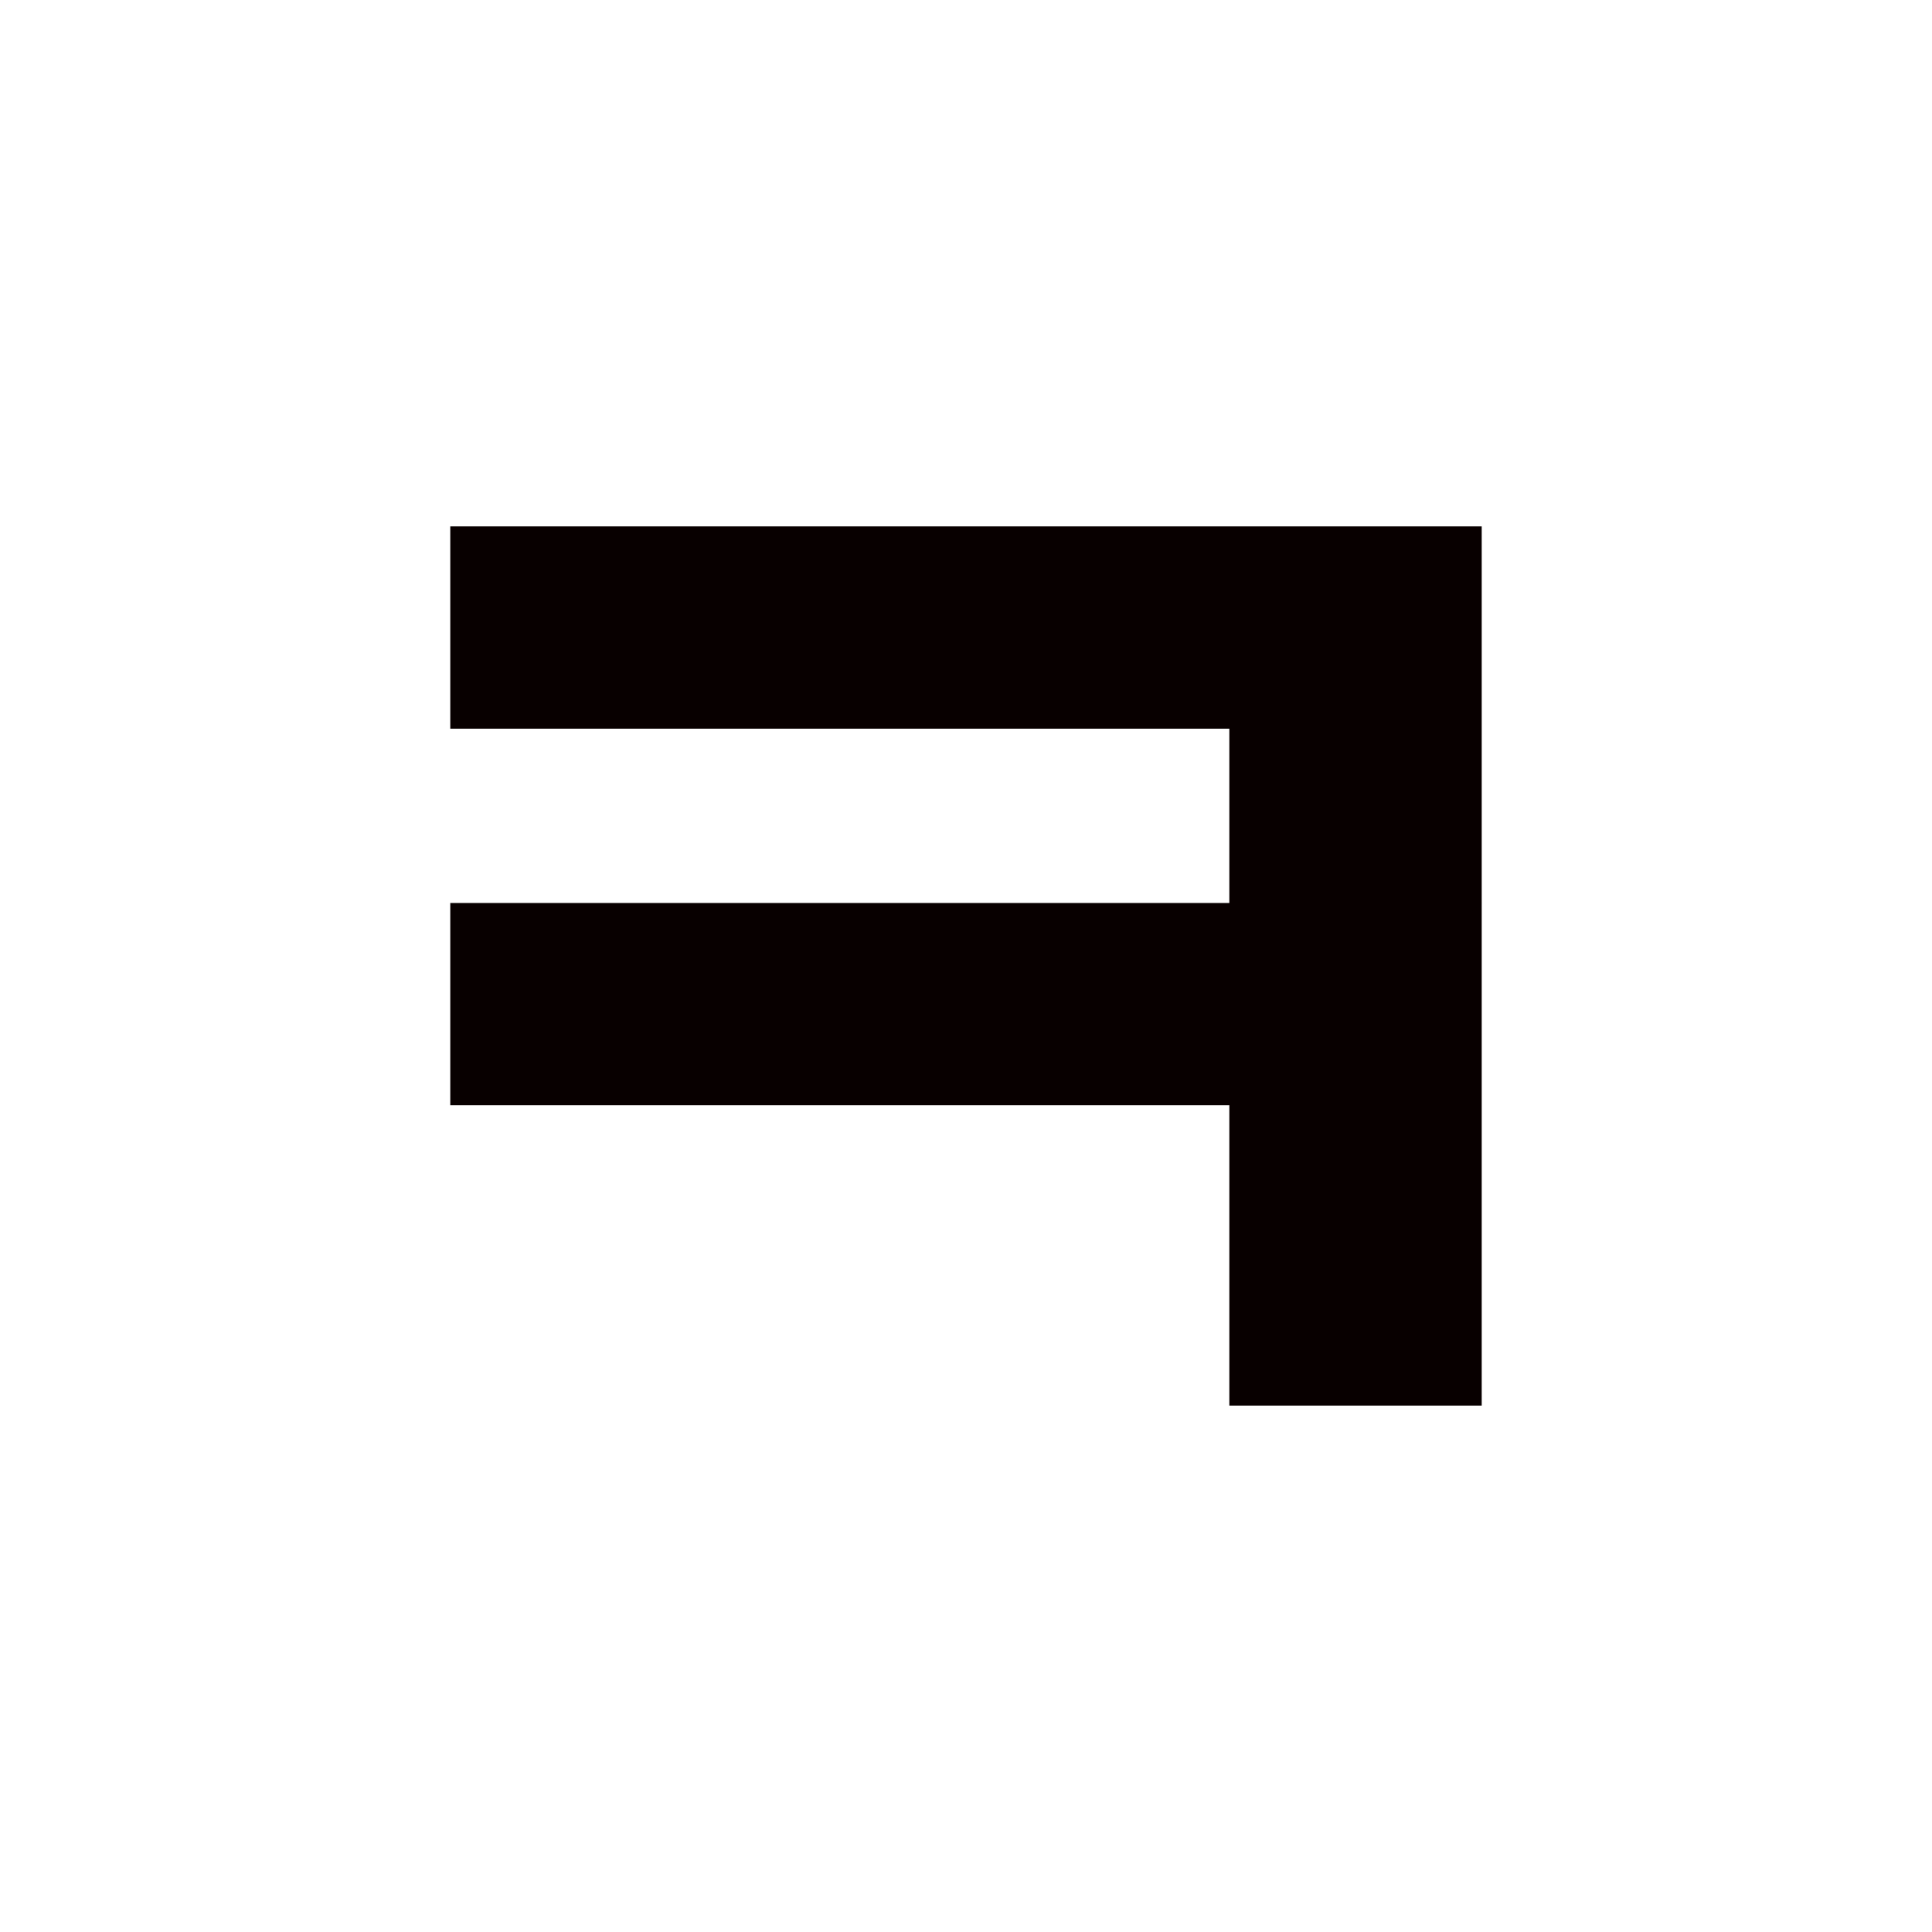
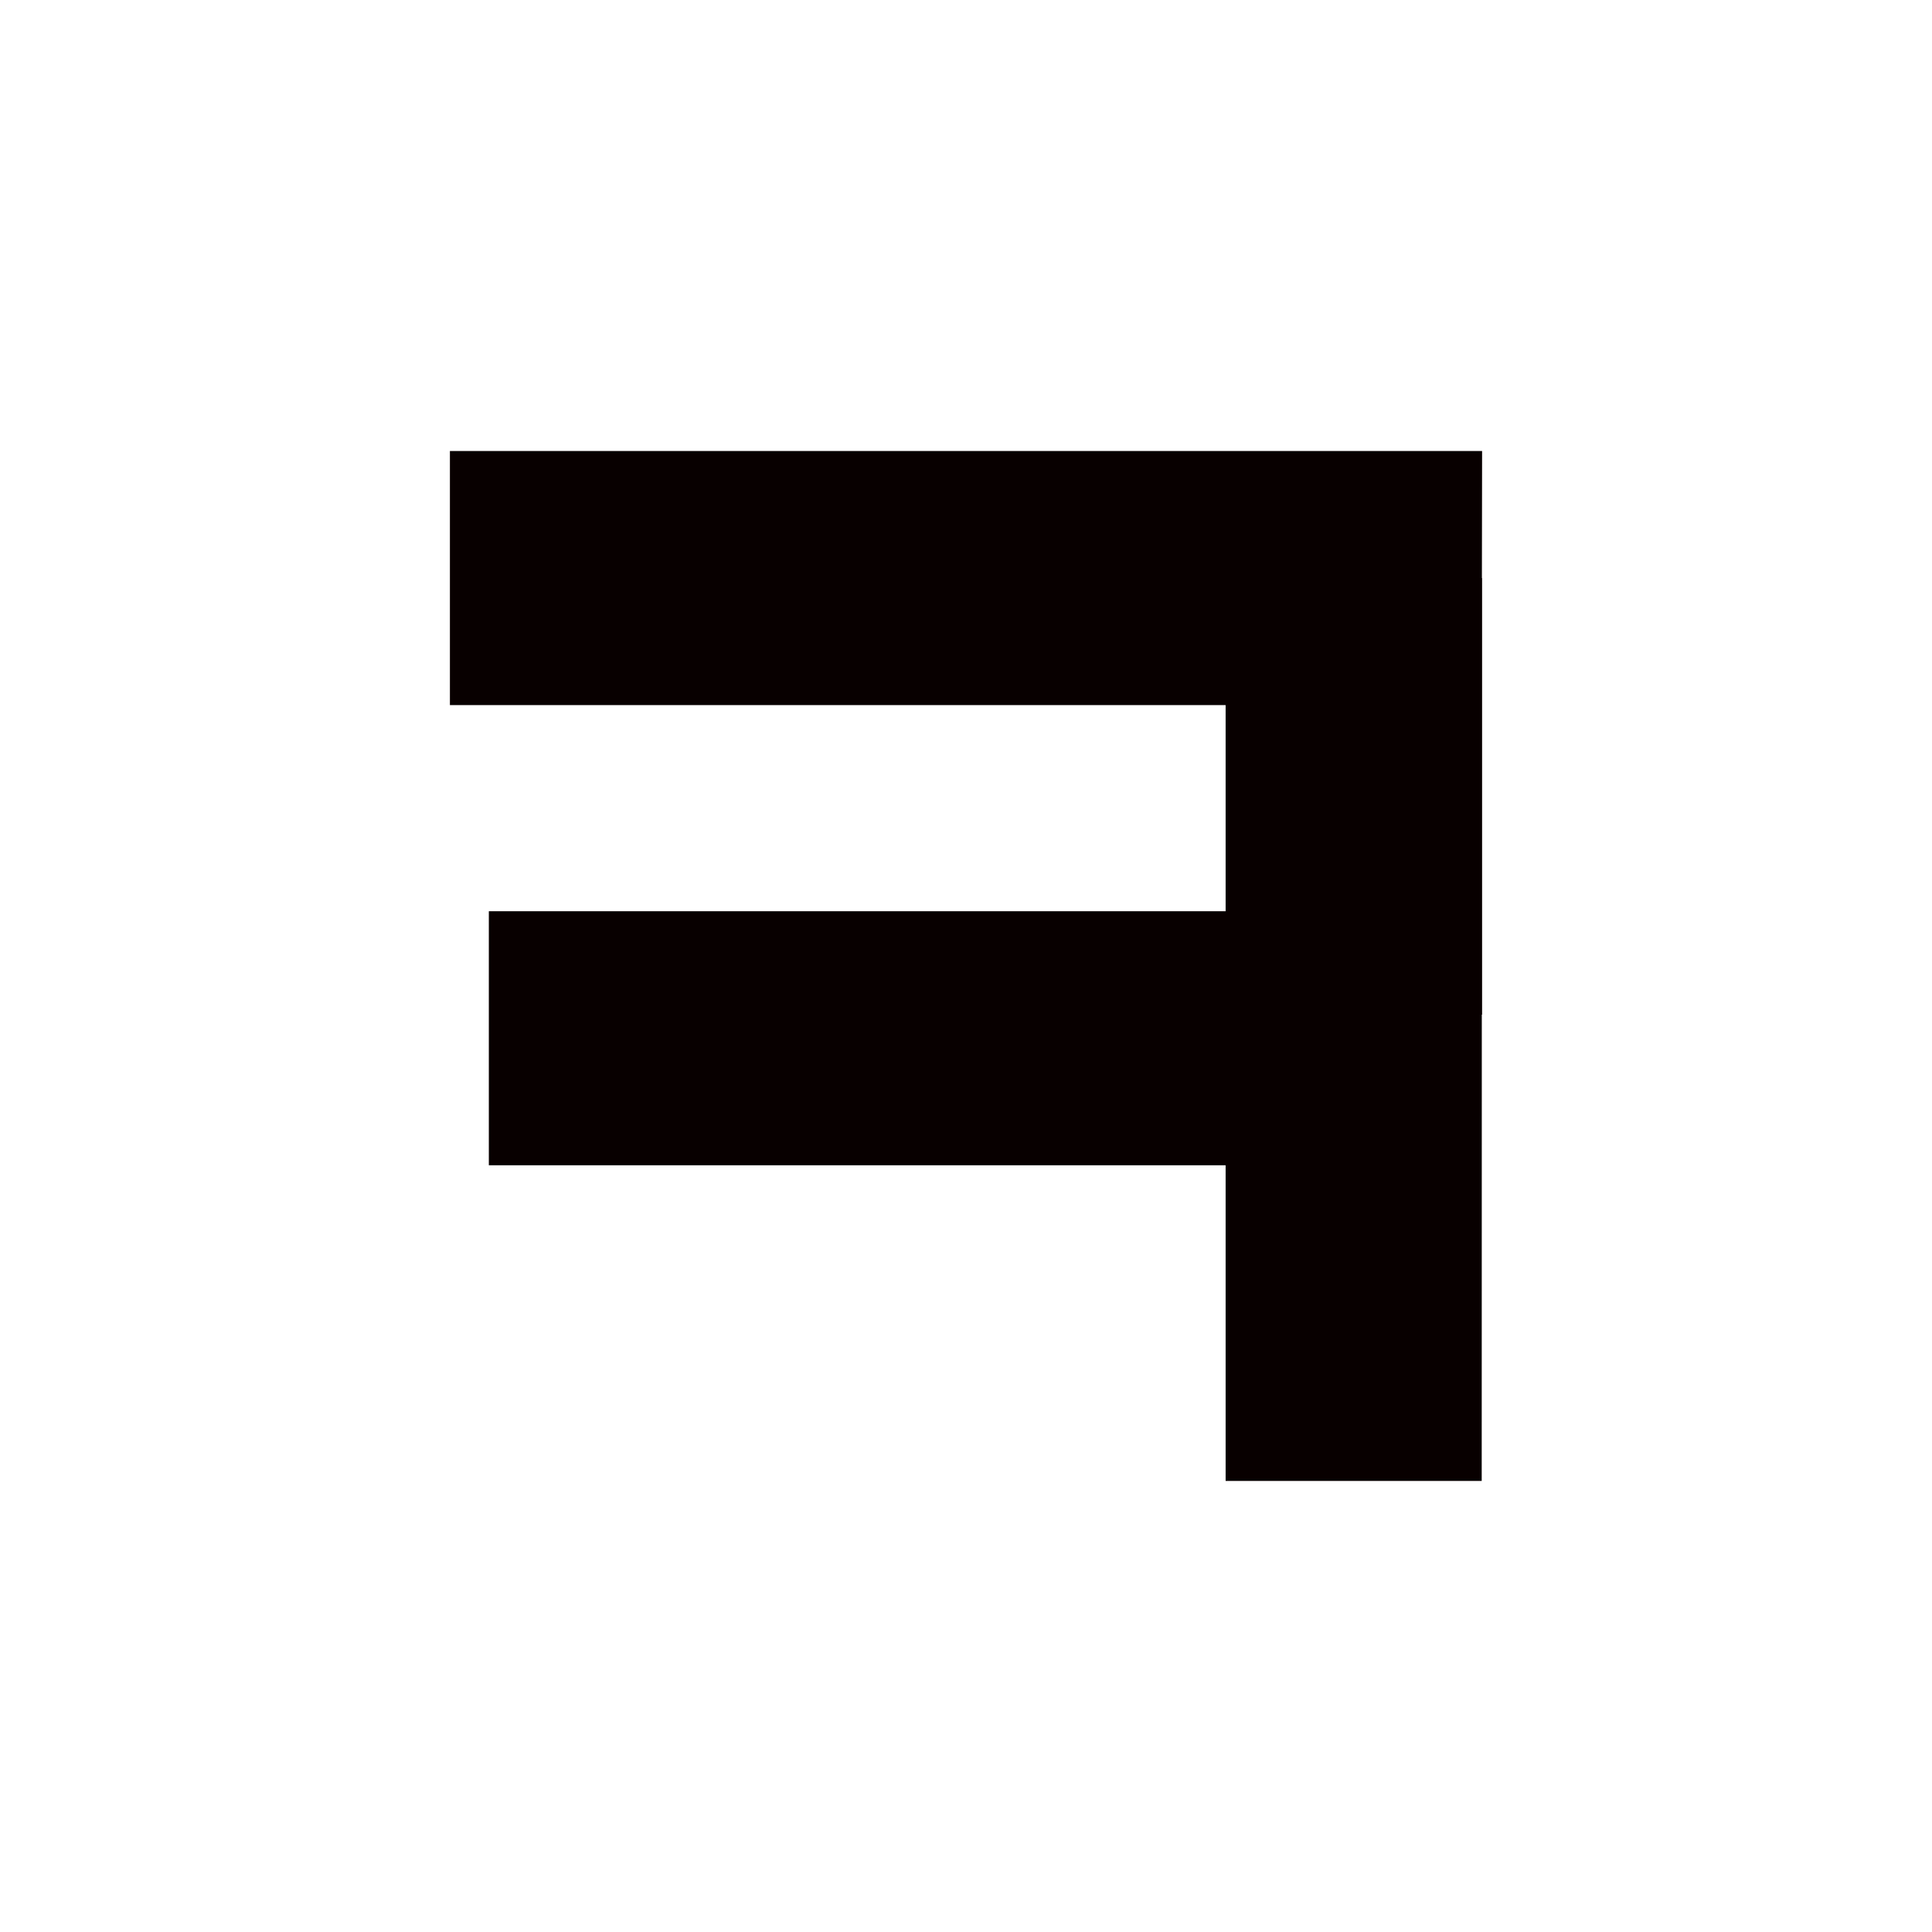
<svg xmlns="http://www.w3.org/2000/svg" viewBox="0 0 100 100">
-   <g transform="translate(152.9012 1104.821)">
-     <path d="M-129.594-1077.575h53.386v45.507h-13.063v-35.037h-40.324v-10.47Z" style="fill: #080000;" />
-     <path d="M-89.271-1047.613h-40.324v-10.47h53.386" style="fill: #080000;" />
+   <g transform="translate(152.9012 1100.92)">
+     <polygon points="-127.599 -1040.605 -89.463 -1040.605 -89.463 -1024.266 -76.208 -1024.266 -76.203 -1048.401 -76.188 -1048.401 -76.188 -1071 -76.198 -1071 -76.188 -1077.575 -129.614 -1077.575 -129.614 -1064.424 -89.463 -1064.424 -89.463 -1053.755 -127.599 -1053.755 -127.599 -1040.605" style="fill: #080000;" />
  </g>
</svg>
